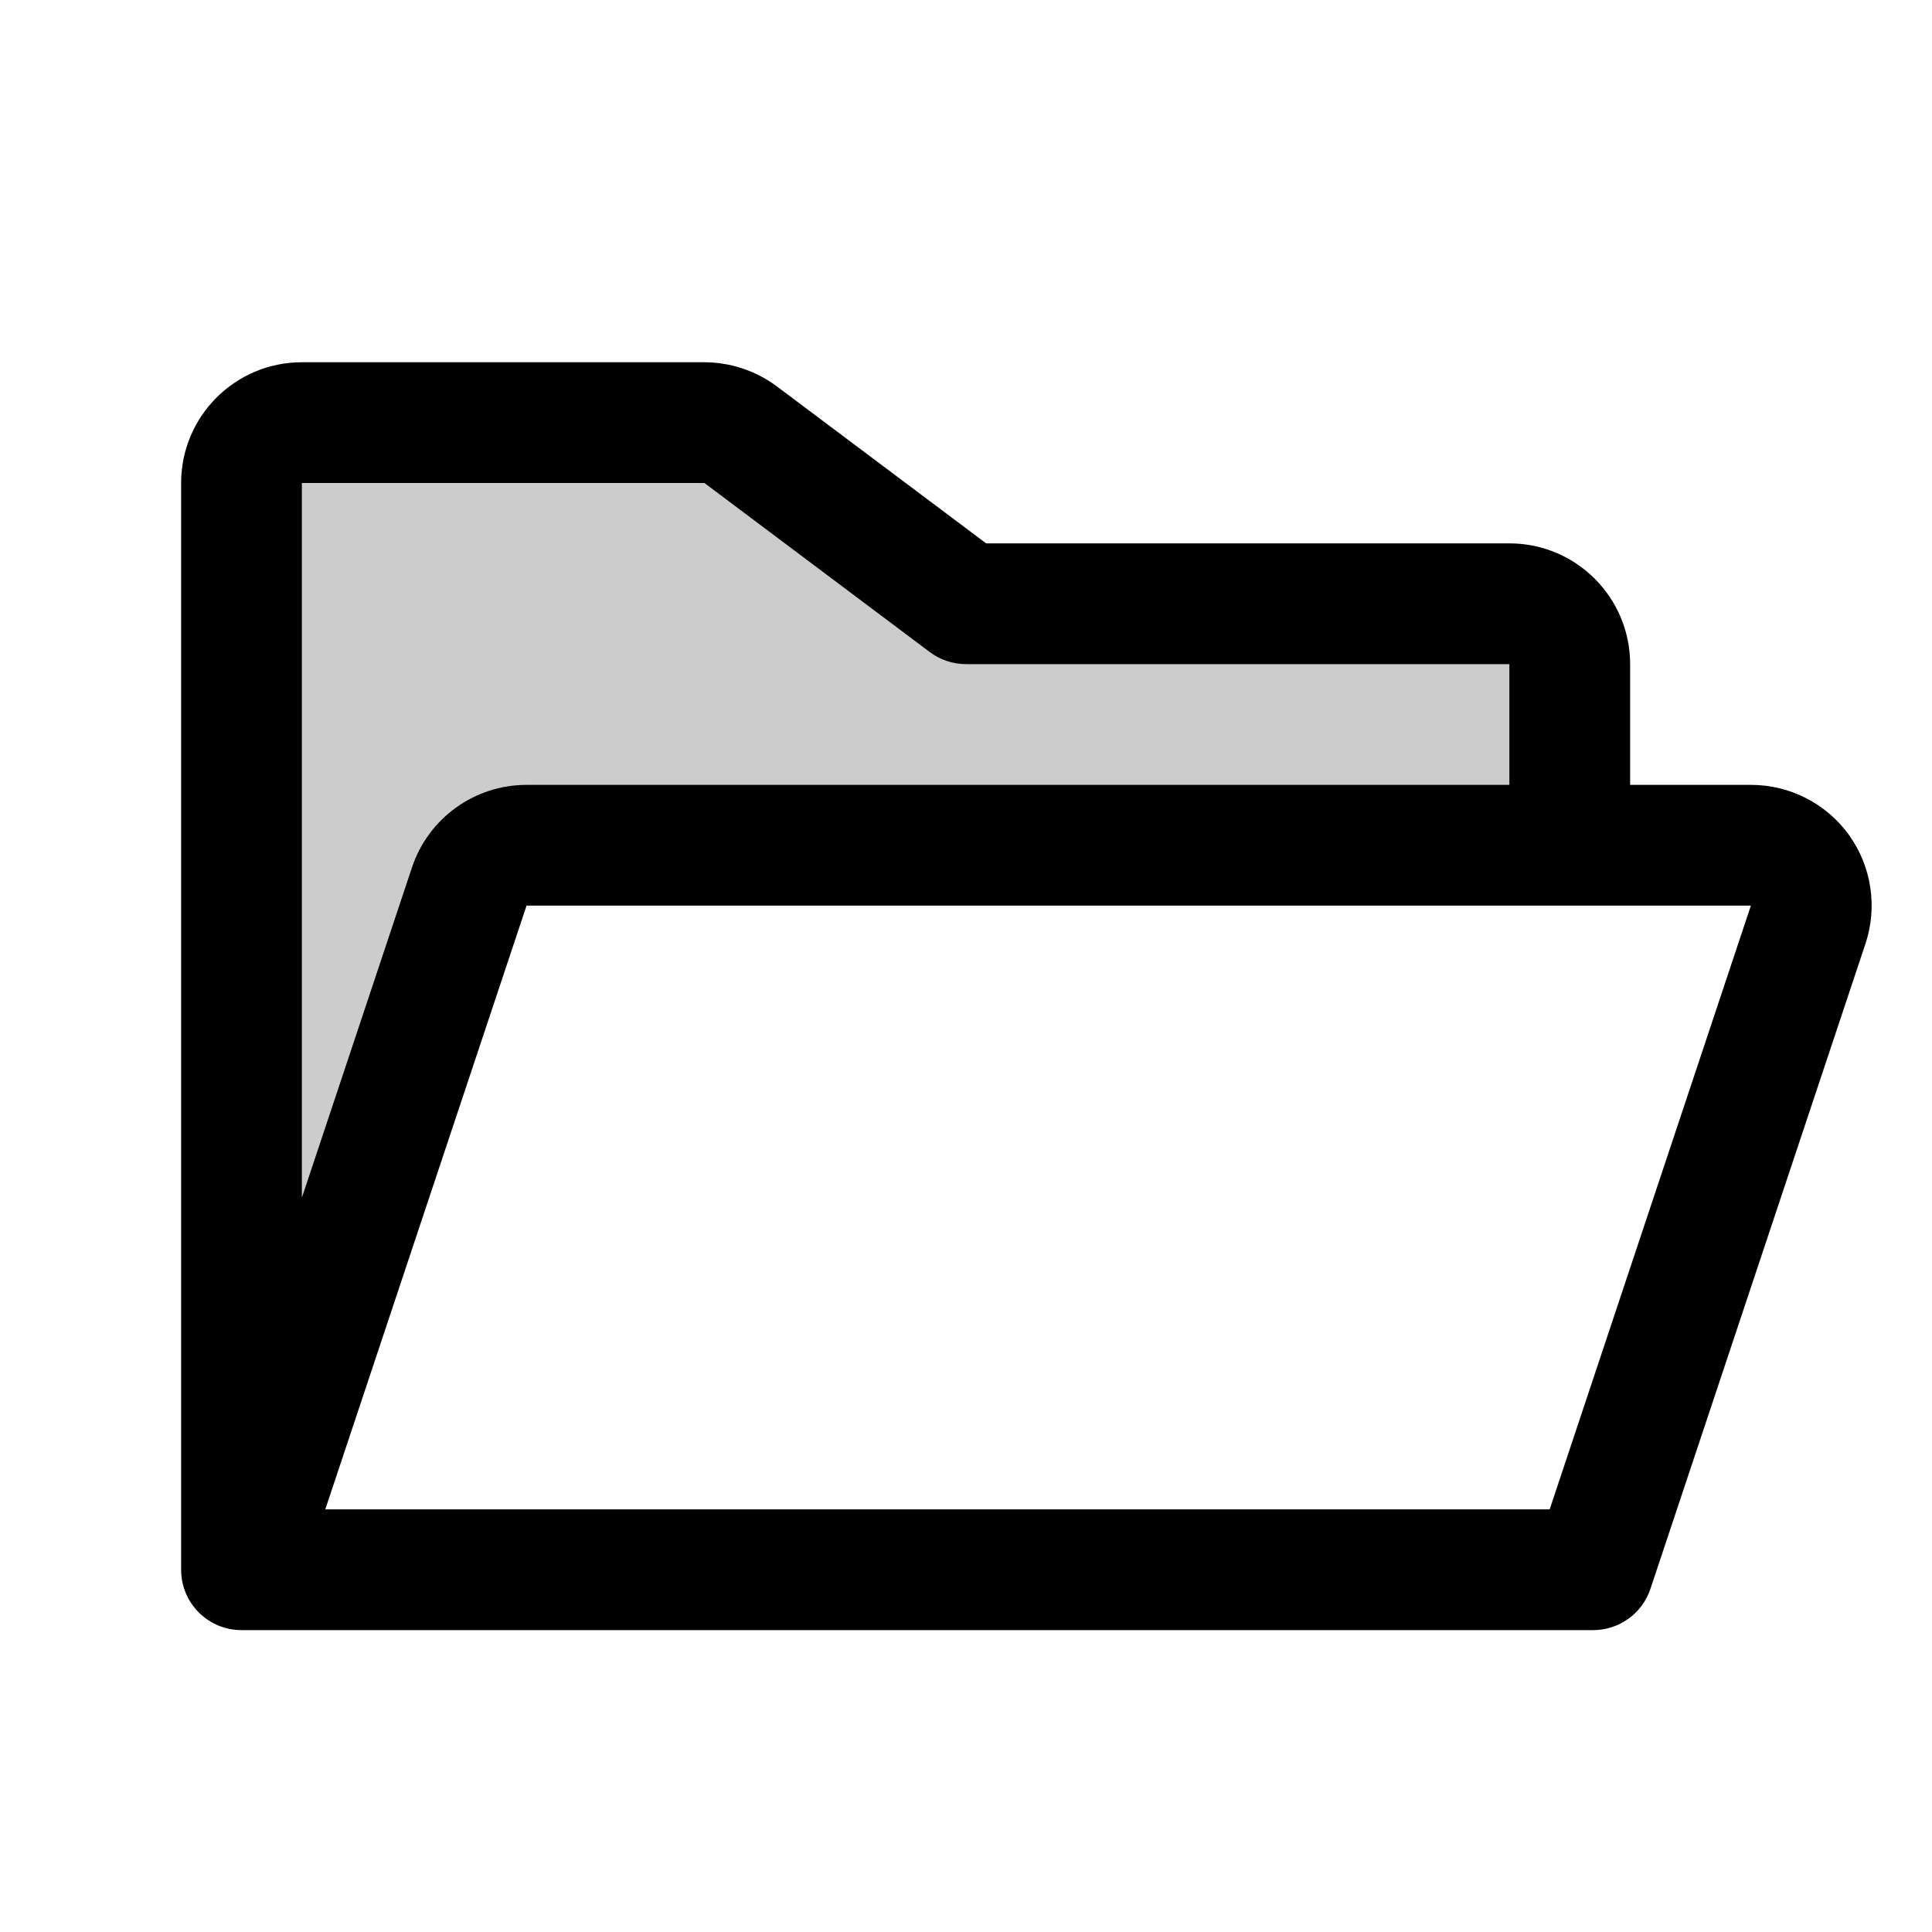
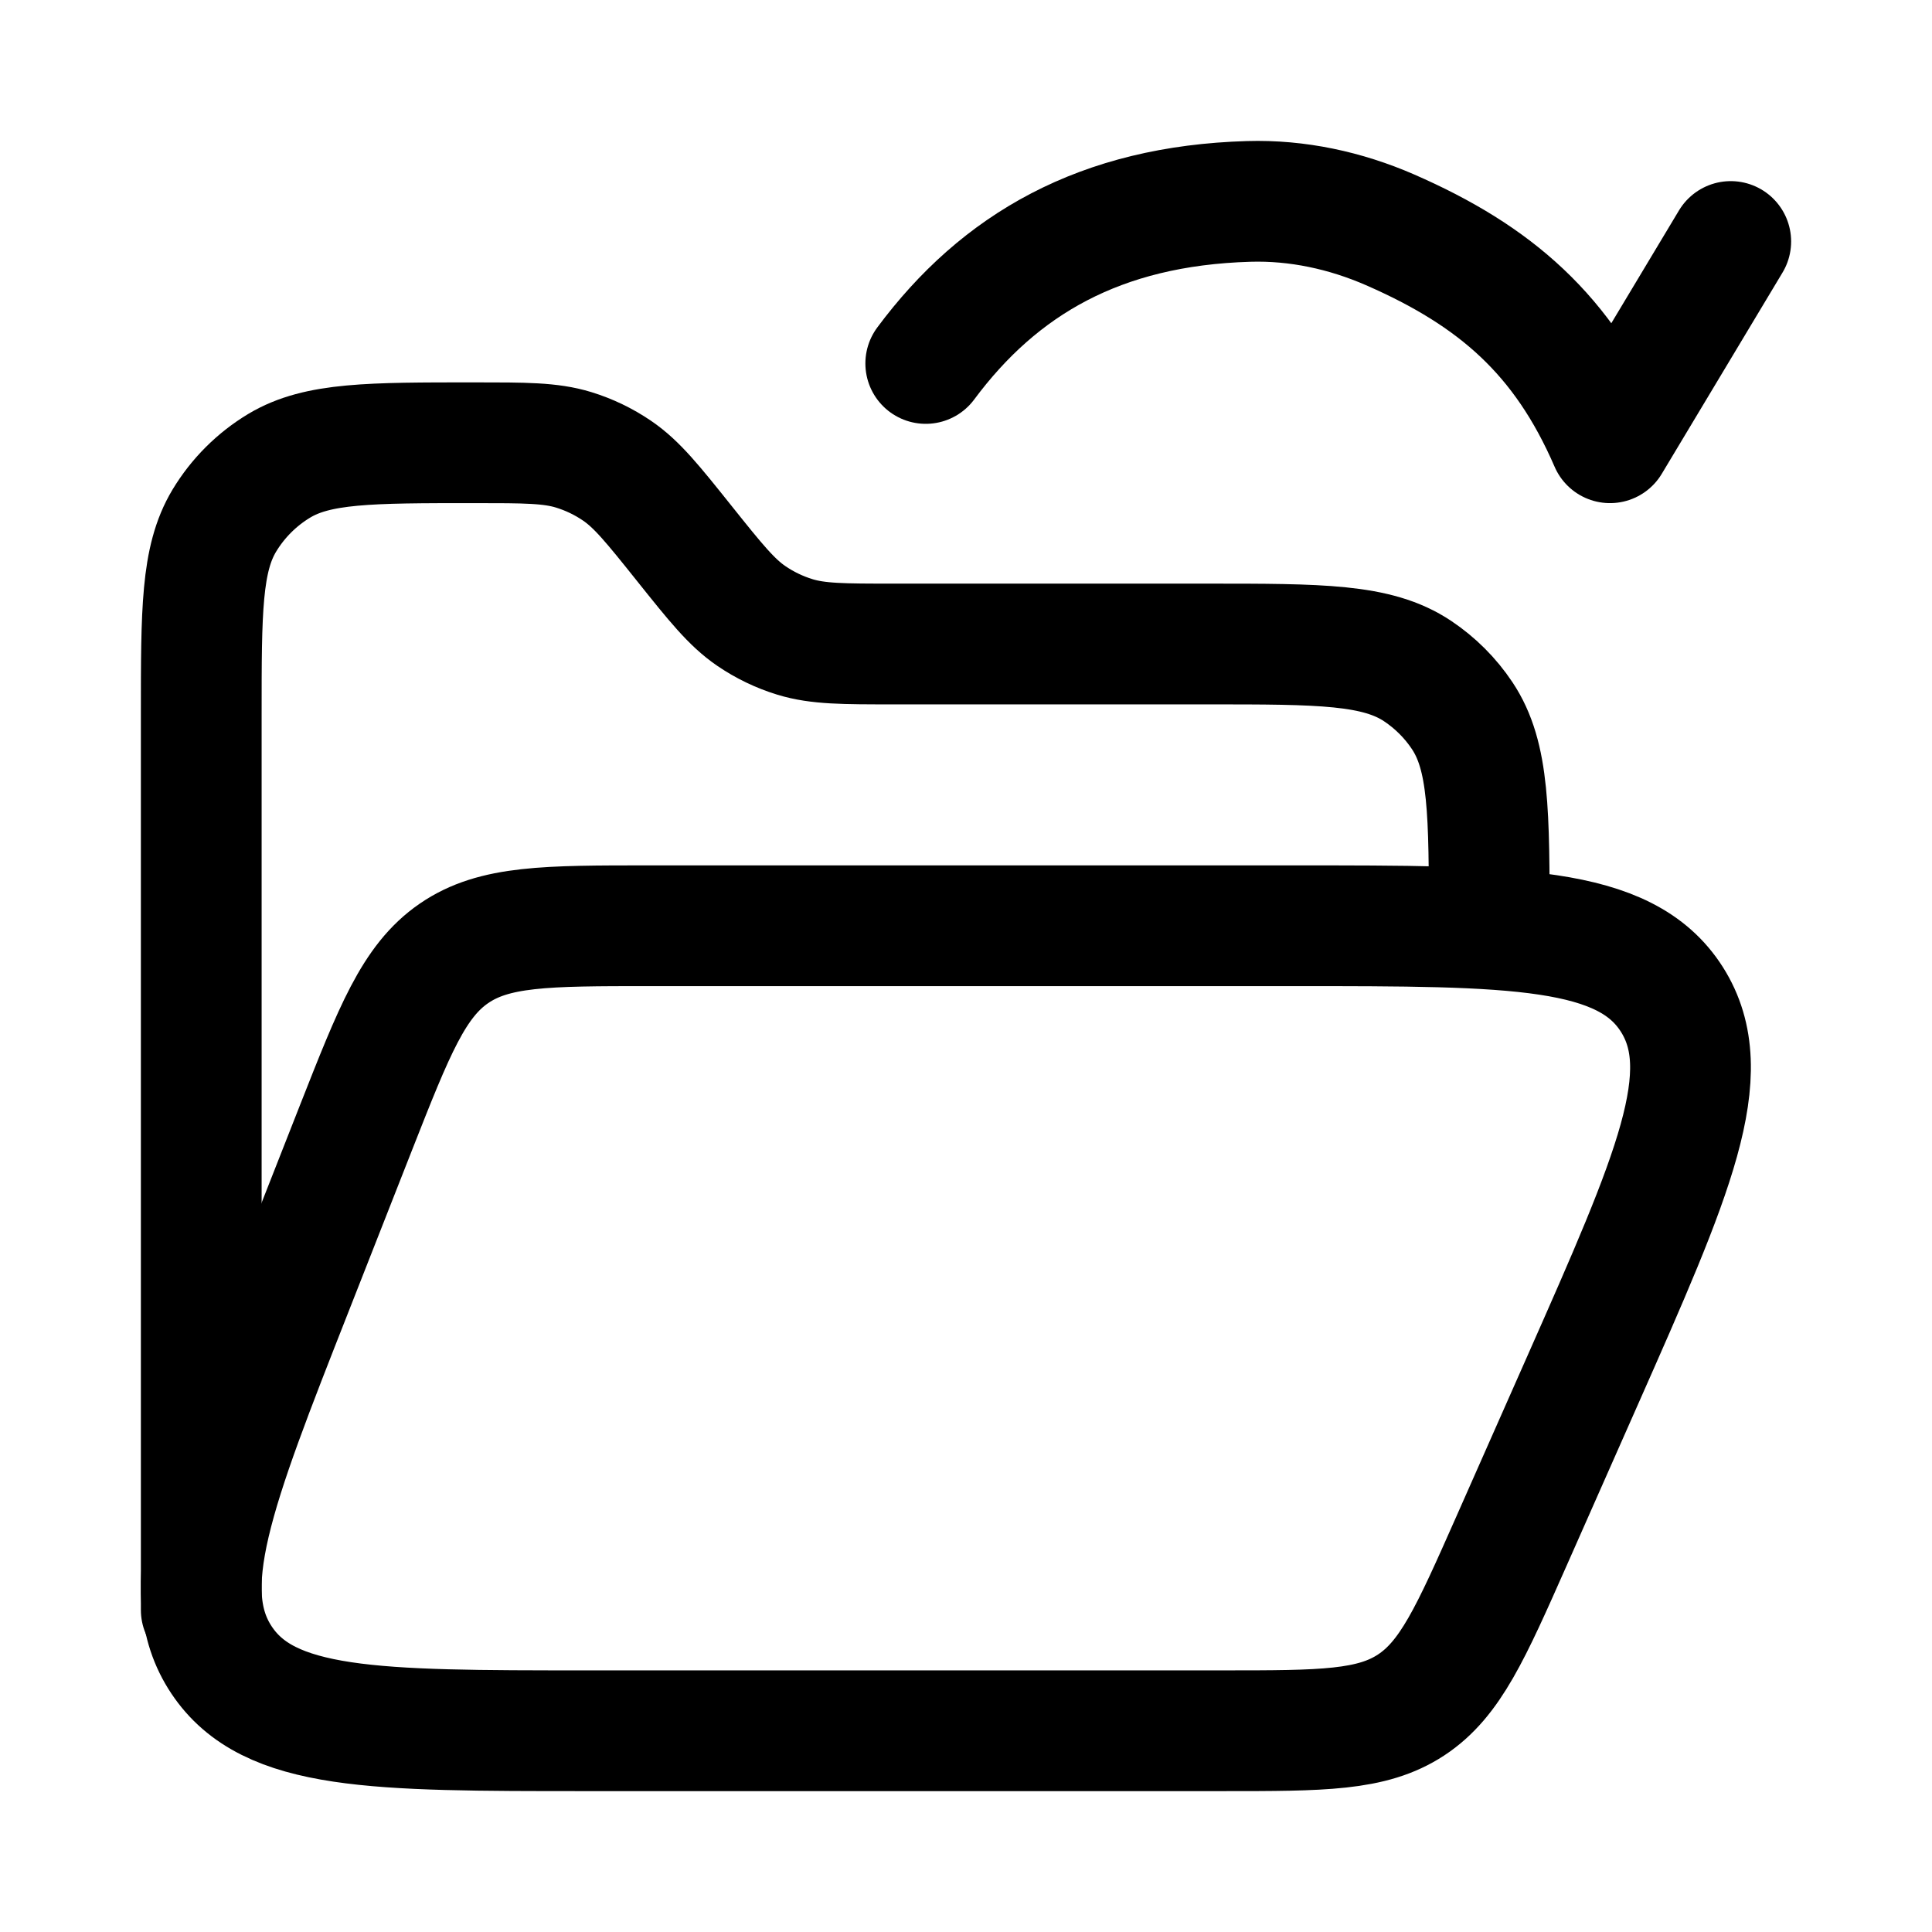
- <svg xmlns="http://www.w3.org/2000/svg" viewBox="0 0 256 256" fill="currentColor">
-   <path d="M208,88v24H69.77a8,8,0,0,0-7.59,5.47L32,208V64a8,8,0,0,1,8-8H93.33a8,8,0,0,1,4.8,1.6L128,80h72A8,8,0,0,1,208,88Z" opacity="0.2" />
-   <path d="M245,110.64A16,16,0,0,0,232,104H216V88a16,16,0,0,0-16-16H130.67L102.94,51.2a16.14,16.14,0,0,0-9.6-3.2H40A16,16,0,0,0,24,64V208a8,8,0,0,0,8,8H211.1a8,8,0,0,0,7.59-5.47l28.49-85.47A16.05,16.05,0,0,0,245,110.64ZM93.34,64,123.2,86.4A8,8,0,0,0,128,88h72v16H69.77a16,16,0,0,0-15.18,10.94L40,158.7V64Zm112,136H43.1l26.67-80H232Z" />
+ <svg xmlns="http://www.w3.org/2000/svg" viewBox="0 0 24 24" fill="none">
+   <path d="M2.5 20V8.877C2.5 7.589 2.5 6.946 2.785 6.47C2.954 6.189 3.189 5.954 3.47 5.785C3.946 5.5 4.594 5.5 5.892 5.5C6.523 5.5 6.839 5.5 7.126 5.588C7.318 5.647 7.499 5.734 7.665 5.847C7.913 6.016 8.109 6.261 8.5 6.75C8.891 7.239 9.087 7.484 9.335 7.653C9.501 7.766 9.682 7.853 9.874 7.912C10.161 8 10.474 8 11.101 8H15C16.404 8 17.107 8 17.611 8.337C17.829 8.483 18.017 8.67 18.163 8.889C18.5 9.393 18.5 10.095 18.5 11.5" stroke="currentColor" stroke-linecap="round" stroke-linejoin="round" stroke-width="1.5" />
+   <path d="M4.42 14.014L3.634 16.014C2.656 18.5 2.167 19.742 2.752 20.621C3.337 21.5 4.653 21.5 7.285 21.5H15.19C16.425 21.5 17.042 21.5 17.529 21.18C18.017 20.859 18.27 20.287 18.777 19.142L19.662 17.142C20.787 14.599 21.349 13.328 20.768 12.414C20.187 11.5 18.816 11.5 16.075 11.5H8.072C6.782 11.5 6.138 11.5 5.638 11.844C5.139 12.188 4.899 12.797 4.42 14.014Z" stroke="currentColor" stroke-width="1.5" />
+   <path d="M11.5 4.515C12.415 3.284 13.666 2.556 15.512 2.502C16.116 2.484 16.715 2.614 17.268 2.855C18.575 3.426 19.419 4.156 20 5.5L21.5 3" stroke="currentColor" stroke-linecap="round" stroke-linejoin="round" stroke-width="1.5" />
</svg>
